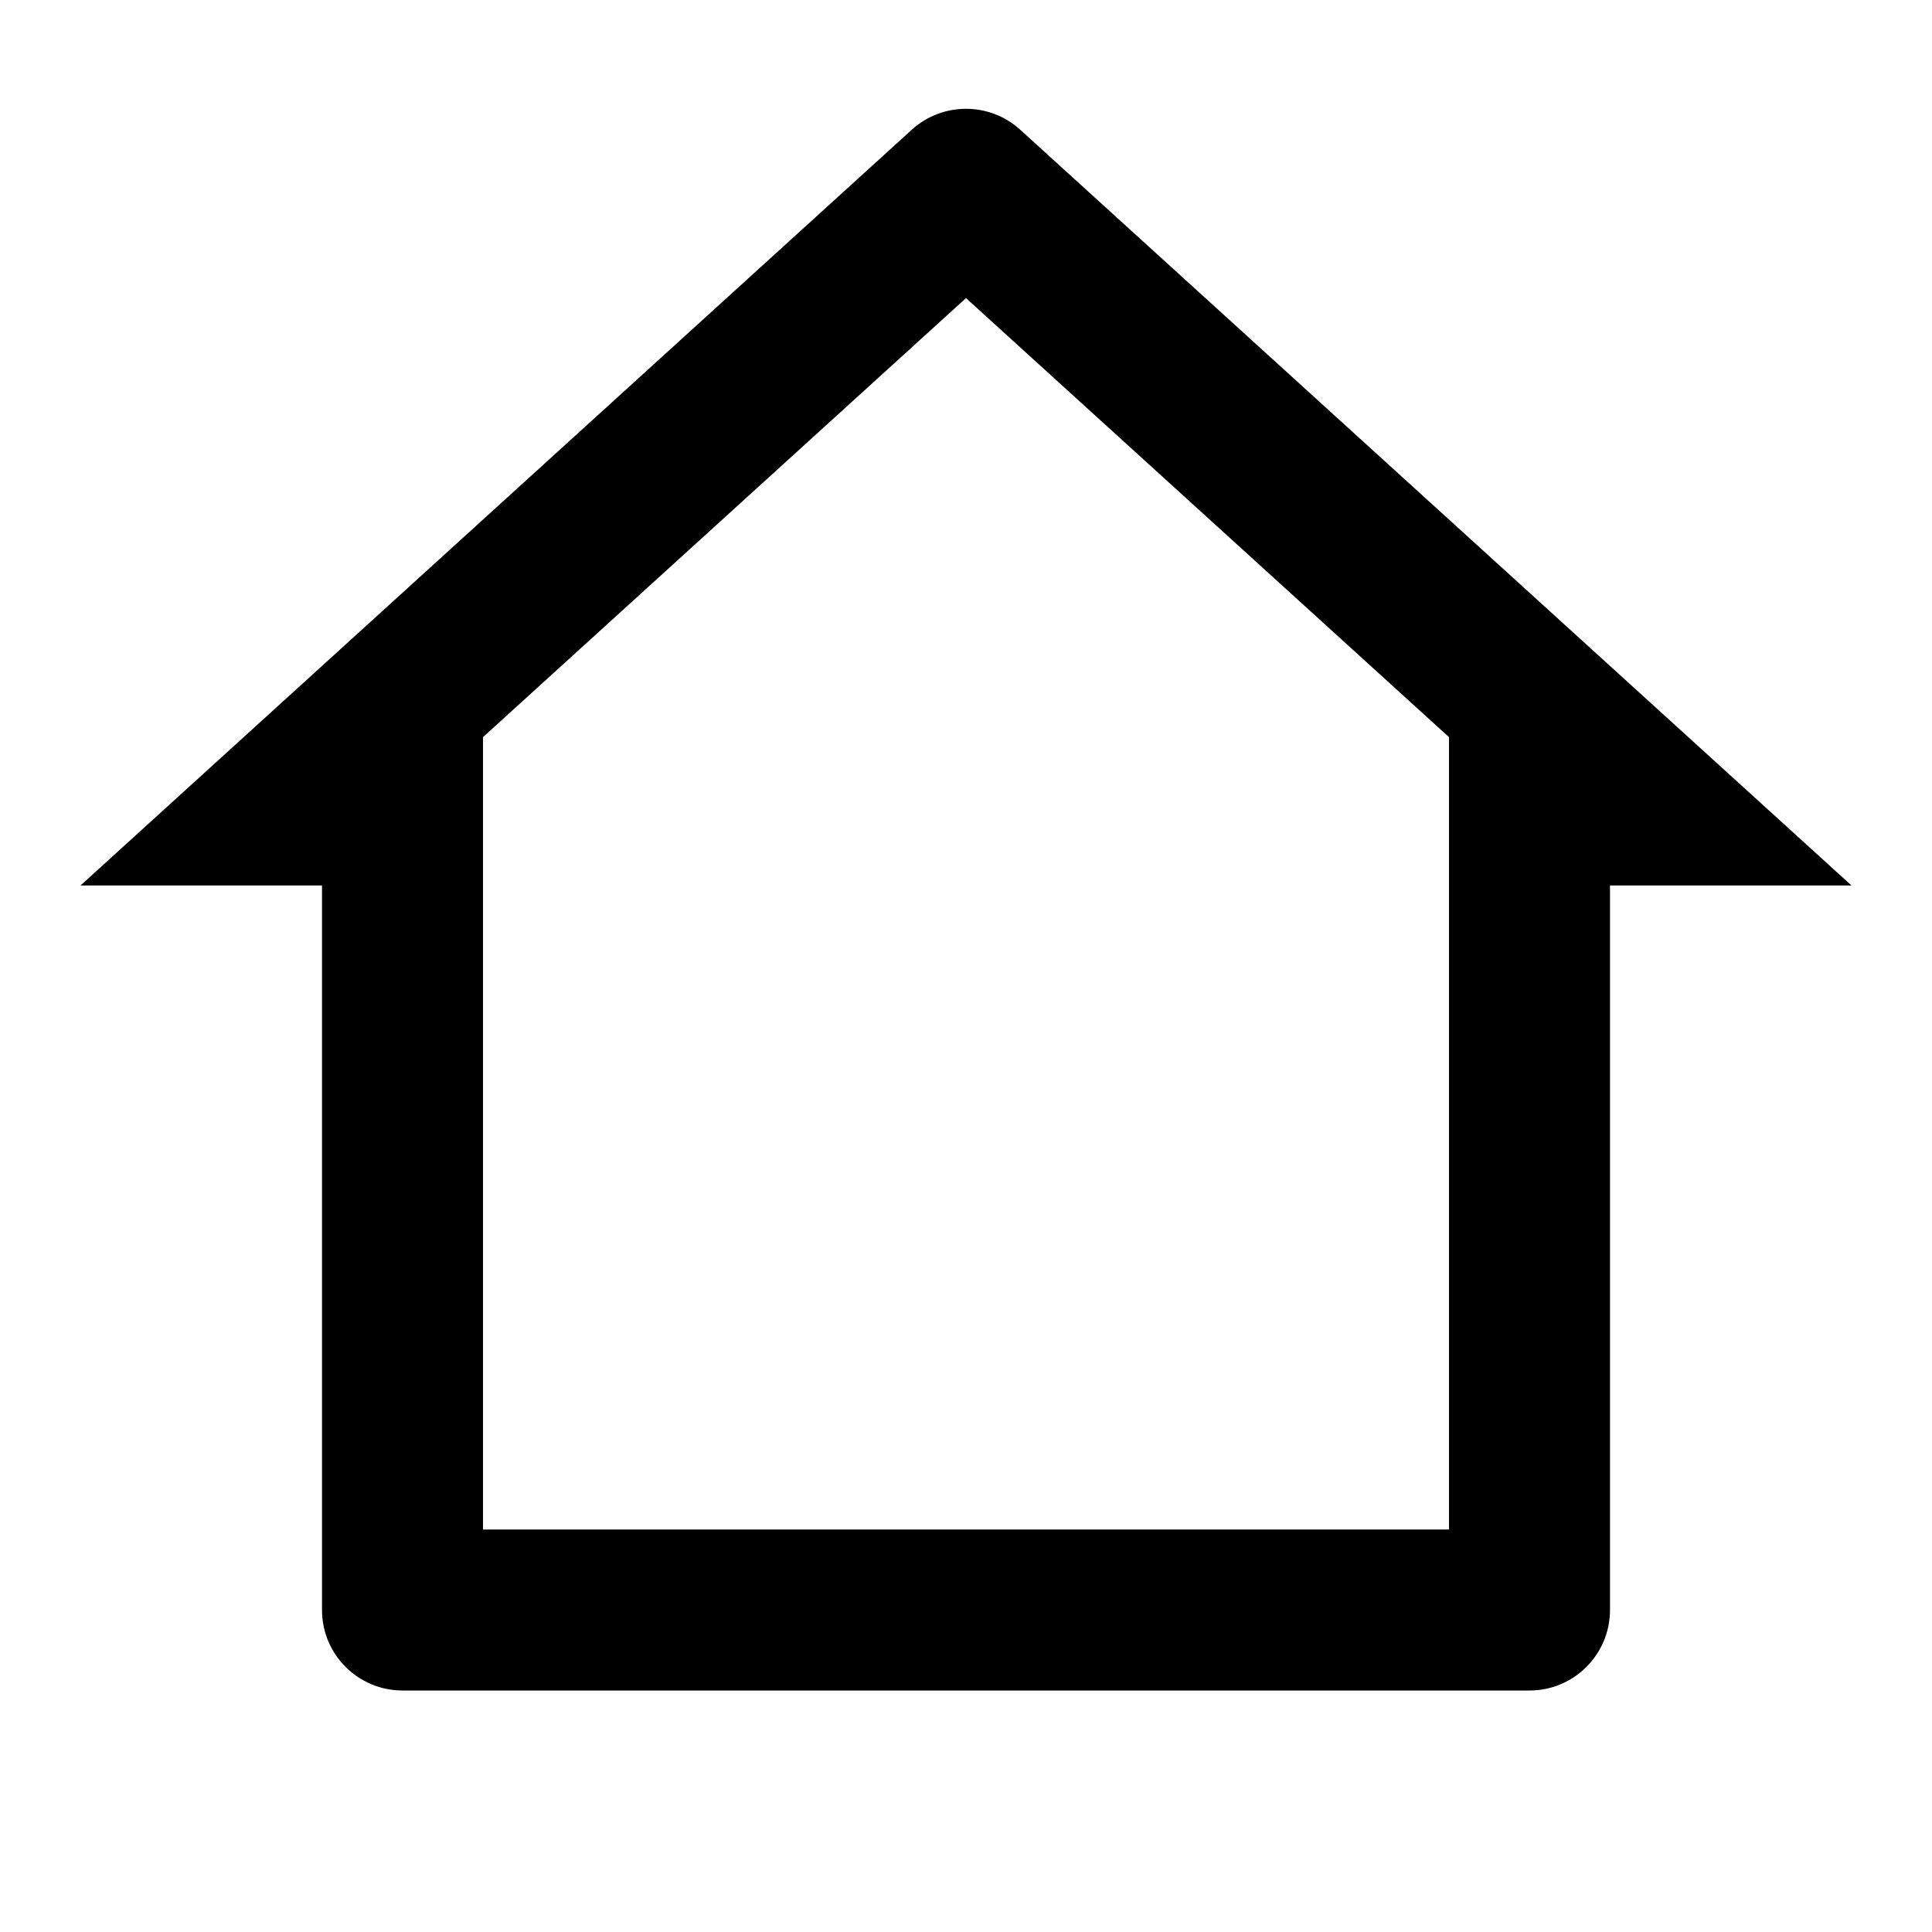
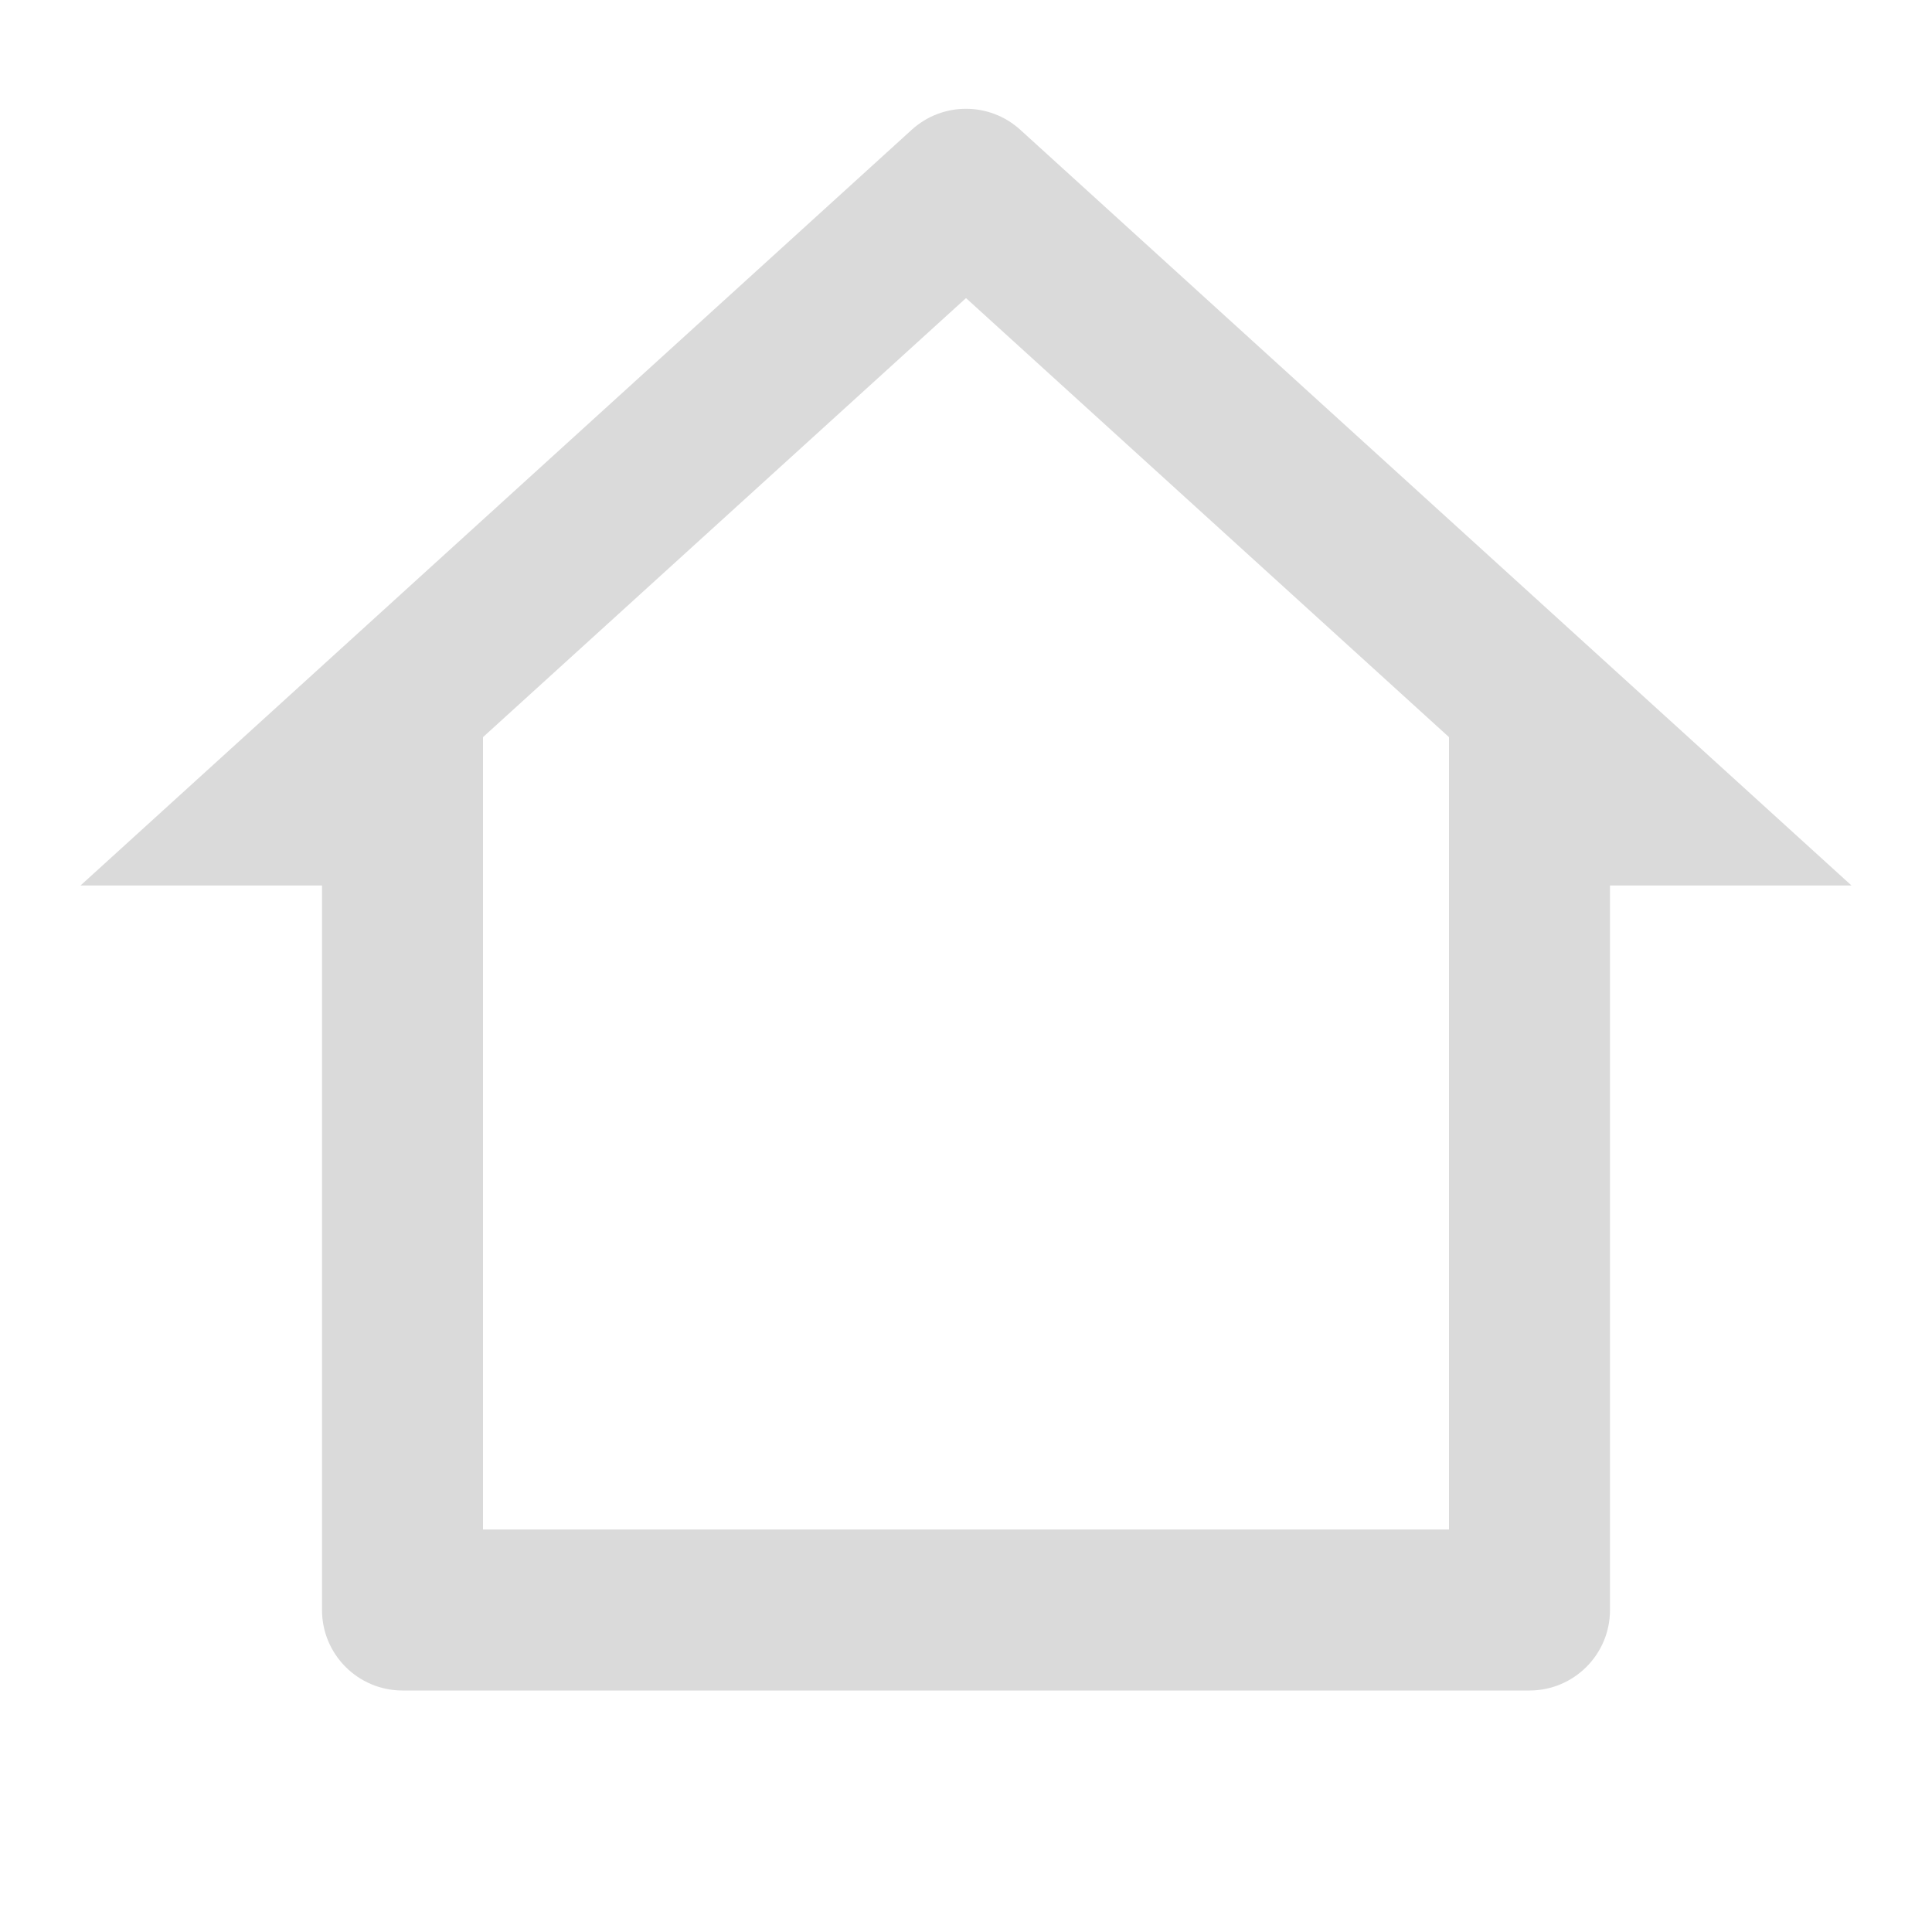
<svg xmlns="http://www.w3.org/2000/svg" viewBox="0 0 24 24" fill="currentColor">
-   <path d="M19 21H5C4.448 21 4 20.552 4 20V11L1 11L11.327 1.611C11.709 1.265 12.291 1.265 12.673 1.611L23 11L20 11V20C20 20.552 19.552 21 19 21ZM6 19H18V9.157L12 3.703L6 9.157V19Z" />
+   <path fill="#DADADA" d="M19 21H5C4.448 21 4 20.552 4 20V11L1 11L11.327 1.611C11.709 1.265 12.291 1.265 12.673 1.611L23 11L20 11V20C20 20.552 19.552 21 19 21ZM6 19H18V9.157L12 3.703L6 9.157V19Z" />
</svg>
